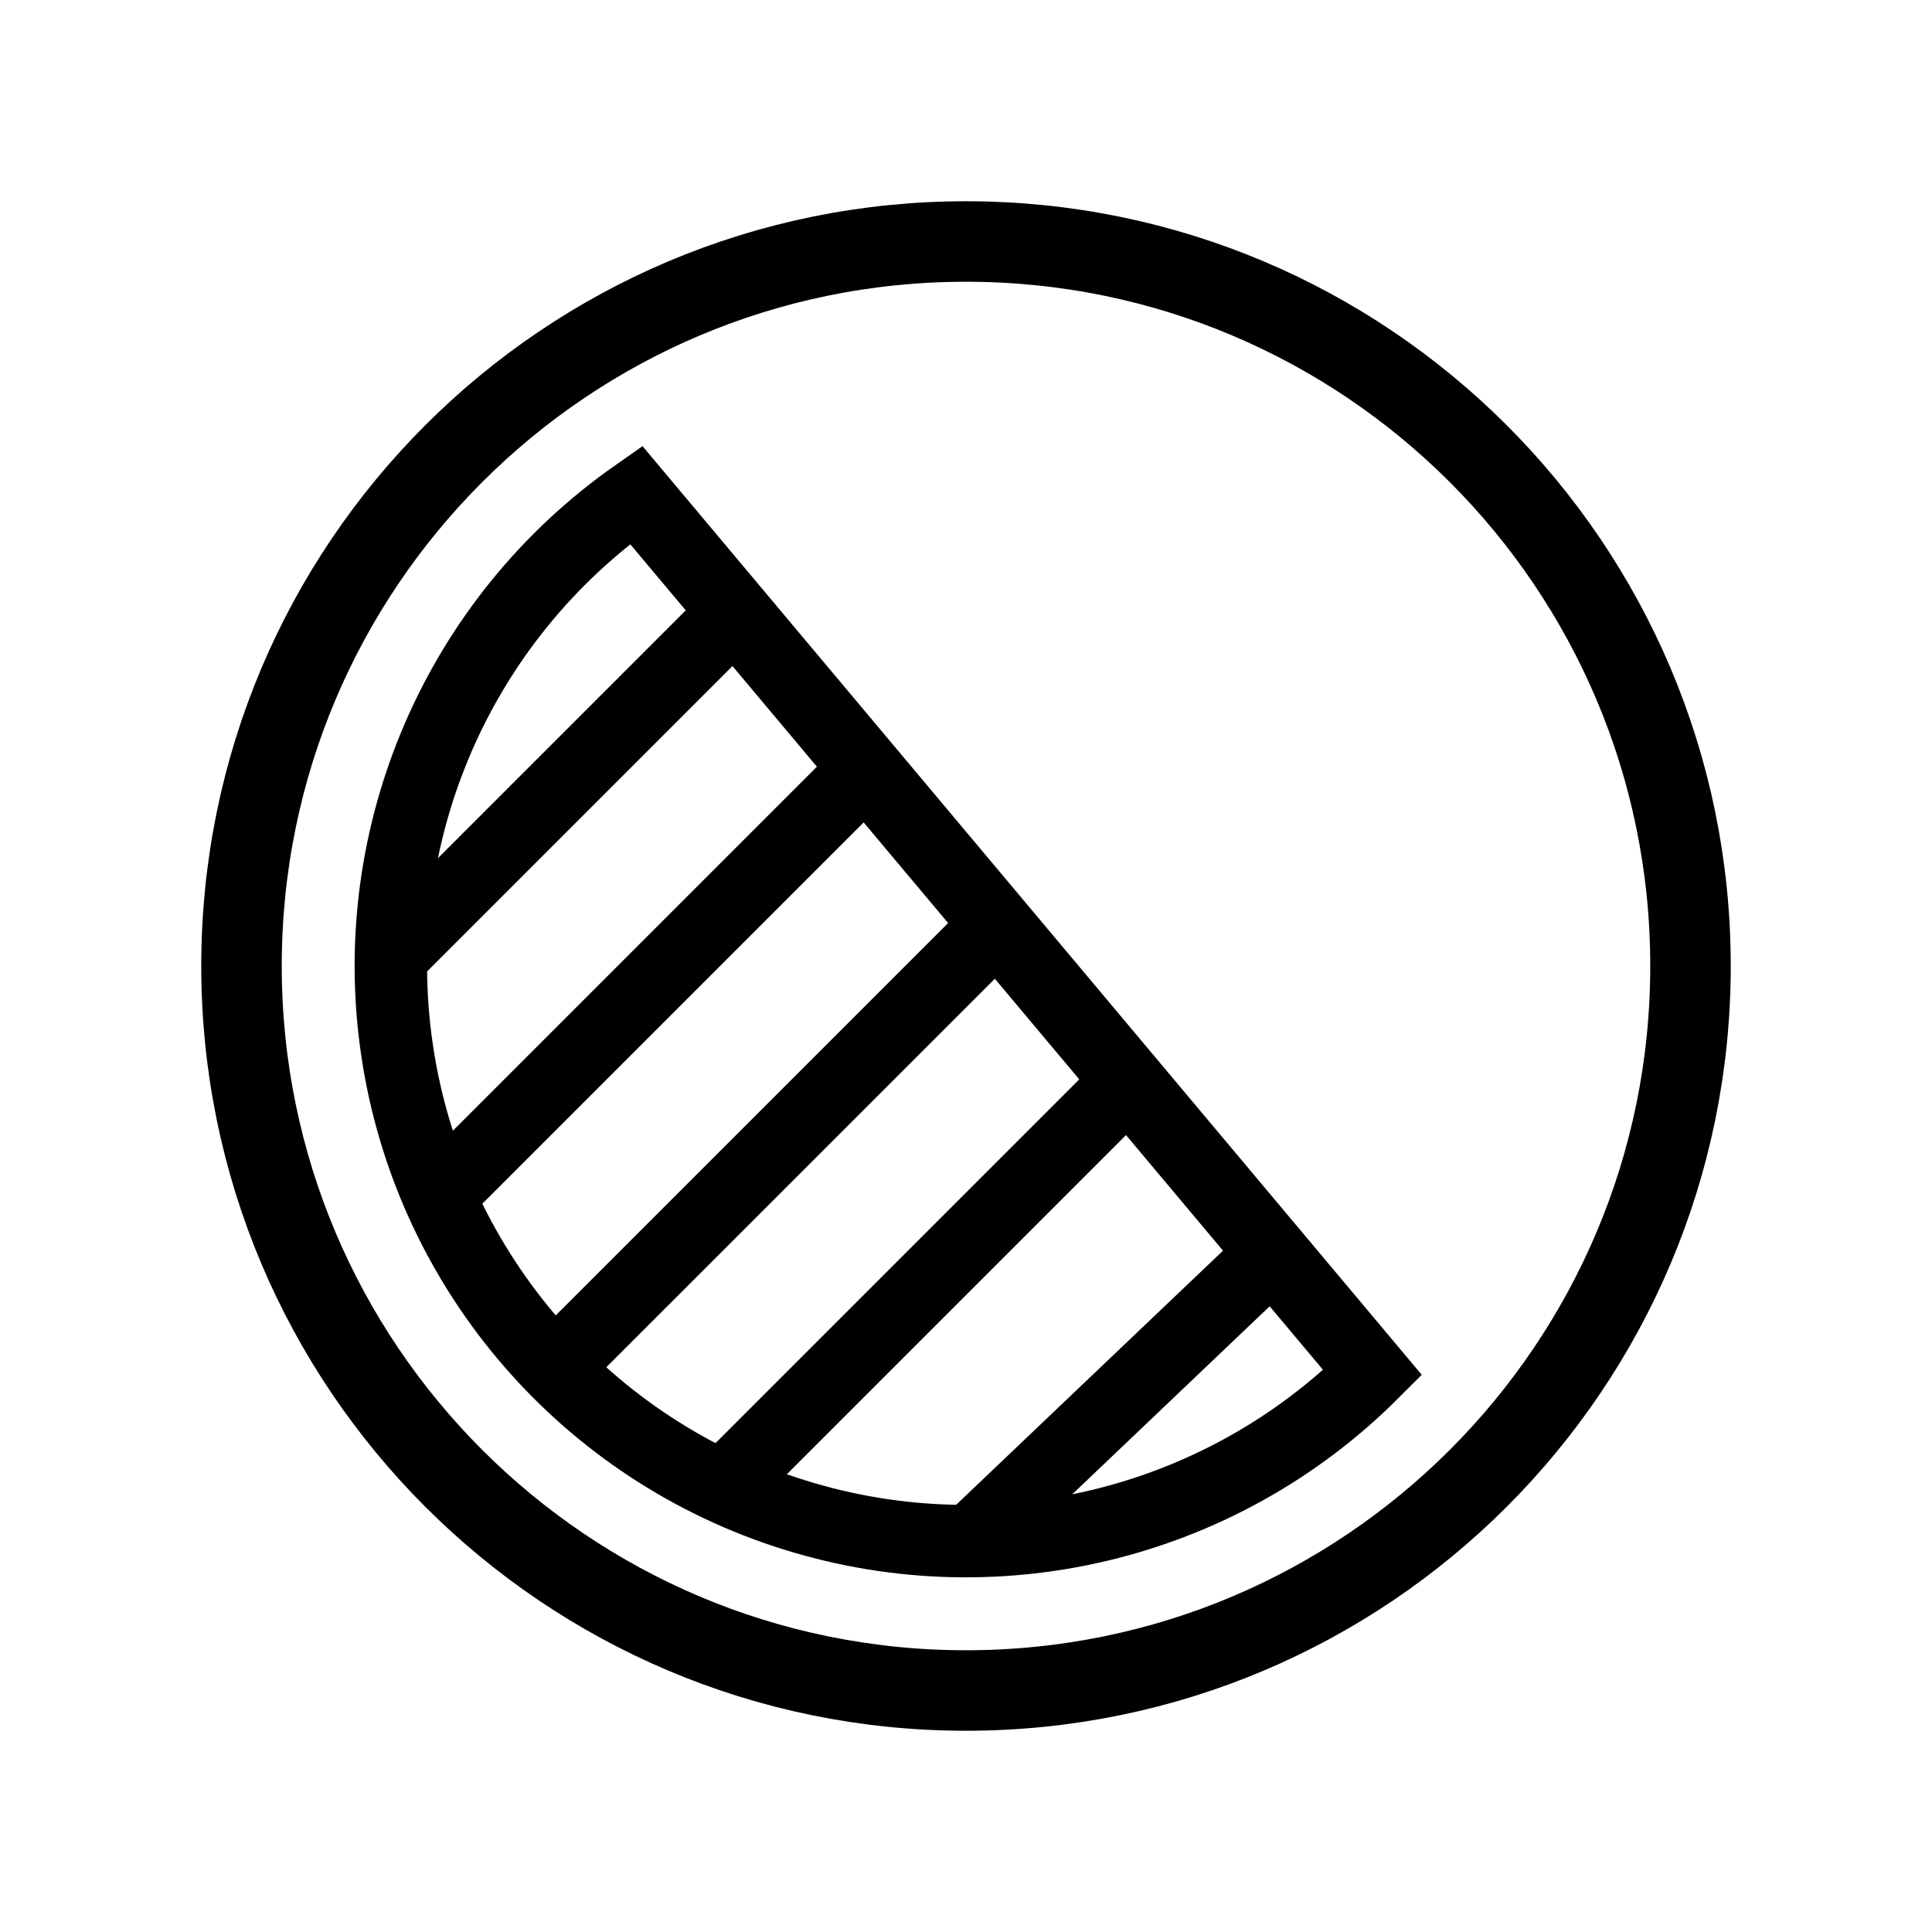
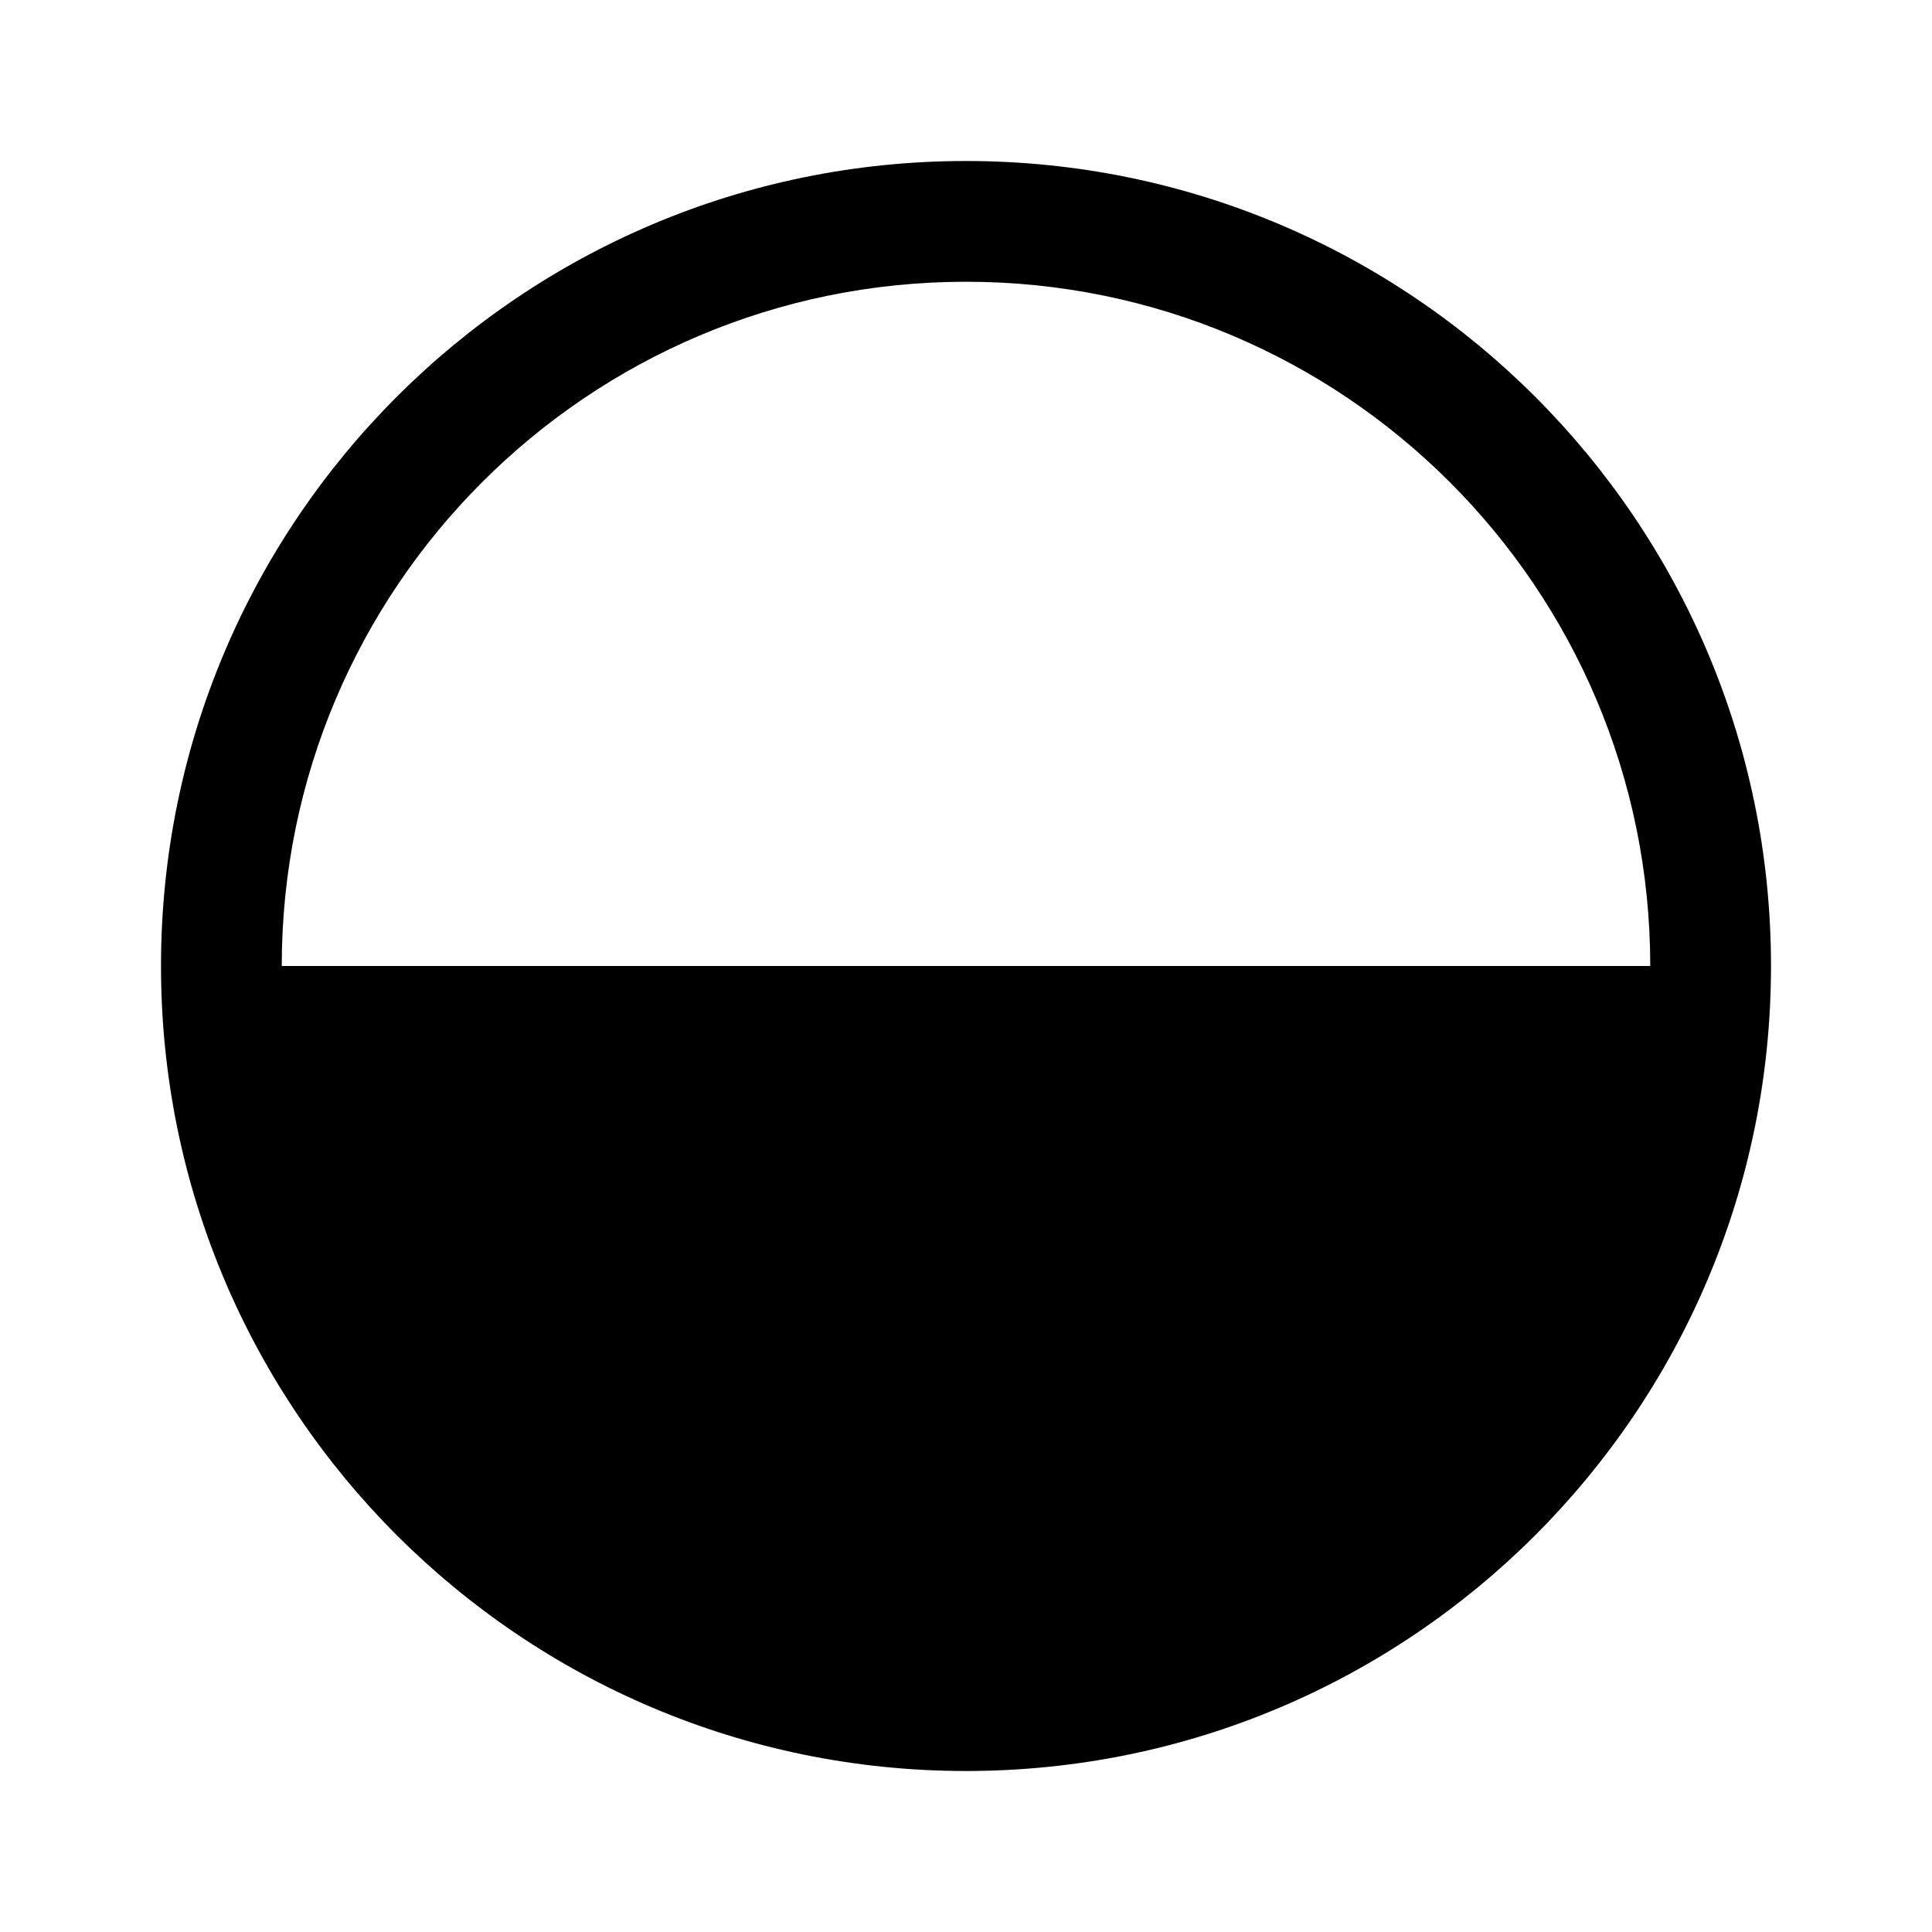
- <svg xmlns="http://www.w3.org/2000/svg" version="1.1" width="48" height="48" viewBox="0 0 48 48" enable-background="new 0 0 24.00 24.00" xml:space="preserve" id="svg4">
-   <defs id="defs8" />
-   <circle style="fill:none;stroke:#000000;stroke-width:2;stroke-opacity:1" id="path929" cx="24" cy="24" r="18" />
-   <g id="g15315" transform="matrix(0.9489305,0,0,0.9489305,1.225669,1.225669)" style="stroke-width:1.054">
-     <path style="fill:none;stroke:#000000;stroke-width:1.897;stroke-opacity:1;stroke-miterlimit:4;stroke-dasharray:none" id="ellipse11" d="M 34.647,34.647 A 15.058,15.058 0 0 1 19.264,38.293 15.058,15.058 0 0 1 9.101,26.182 15.058,15.058 0 0 1 15.363,11.665 Z" />
-     <path style="fill:none;stroke:#000000;stroke-width:1.897;stroke-linecap:butt;stroke-linejoin:miter;stroke-opacity:1;stroke-miterlimit:4;stroke-dasharray:none" d="M 17.725,14.967 8.945,23.747" id="path23" />
-     <path style="fill:none;stroke:#000000;stroke-width:1.897;stroke-linecap:butt;stroke-linejoin:miter;stroke-opacity:1;stroke-miterlimit:4;stroke-dasharray:none" d="M 21.489,18.731 9.966,30.254" id="path25" />
-     <path style="fill:none;stroke:#000000;stroke-width:1.897;stroke-linecap:butt;stroke-linejoin:miter;stroke-opacity:1;stroke-miterlimit:4;stroke-dasharray:none" d="M 25.253,22.495 13.224,34.523" id="path27" />
-     <path style="fill:none;stroke:#000000;stroke-width:1.897;stroke-linecap:butt;stroke-linejoin:miter;stroke-opacity:1;stroke-miterlimit:4;stroke-dasharray:none" d="M 28.64,26.635 17.364,37.91" id="path31" />
-     <path style="fill:none;stroke:#000000;stroke-width:1.897;stroke-linecap:butt;stroke-linejoin:miter;stroke-opacity:1;stroke-miterlimit:4;stroke-dasharray:none" d="m 32.027,31.527 -7.889,7.512" id="path33" />
-   </g>
+ <svg xmlns="http://www.w3.org/2000/svg" width="24" height="24" viewBox="0 0 24 24">
+   <path fill="#000000" d="M3.5 12a8.5 8.5 0 0 1 17 0zM12 2C6.477 2 2 6.477 2 12s4.477 10 10 10s10-4.477 10-10S17.523 2 12 2" />
</svg>
